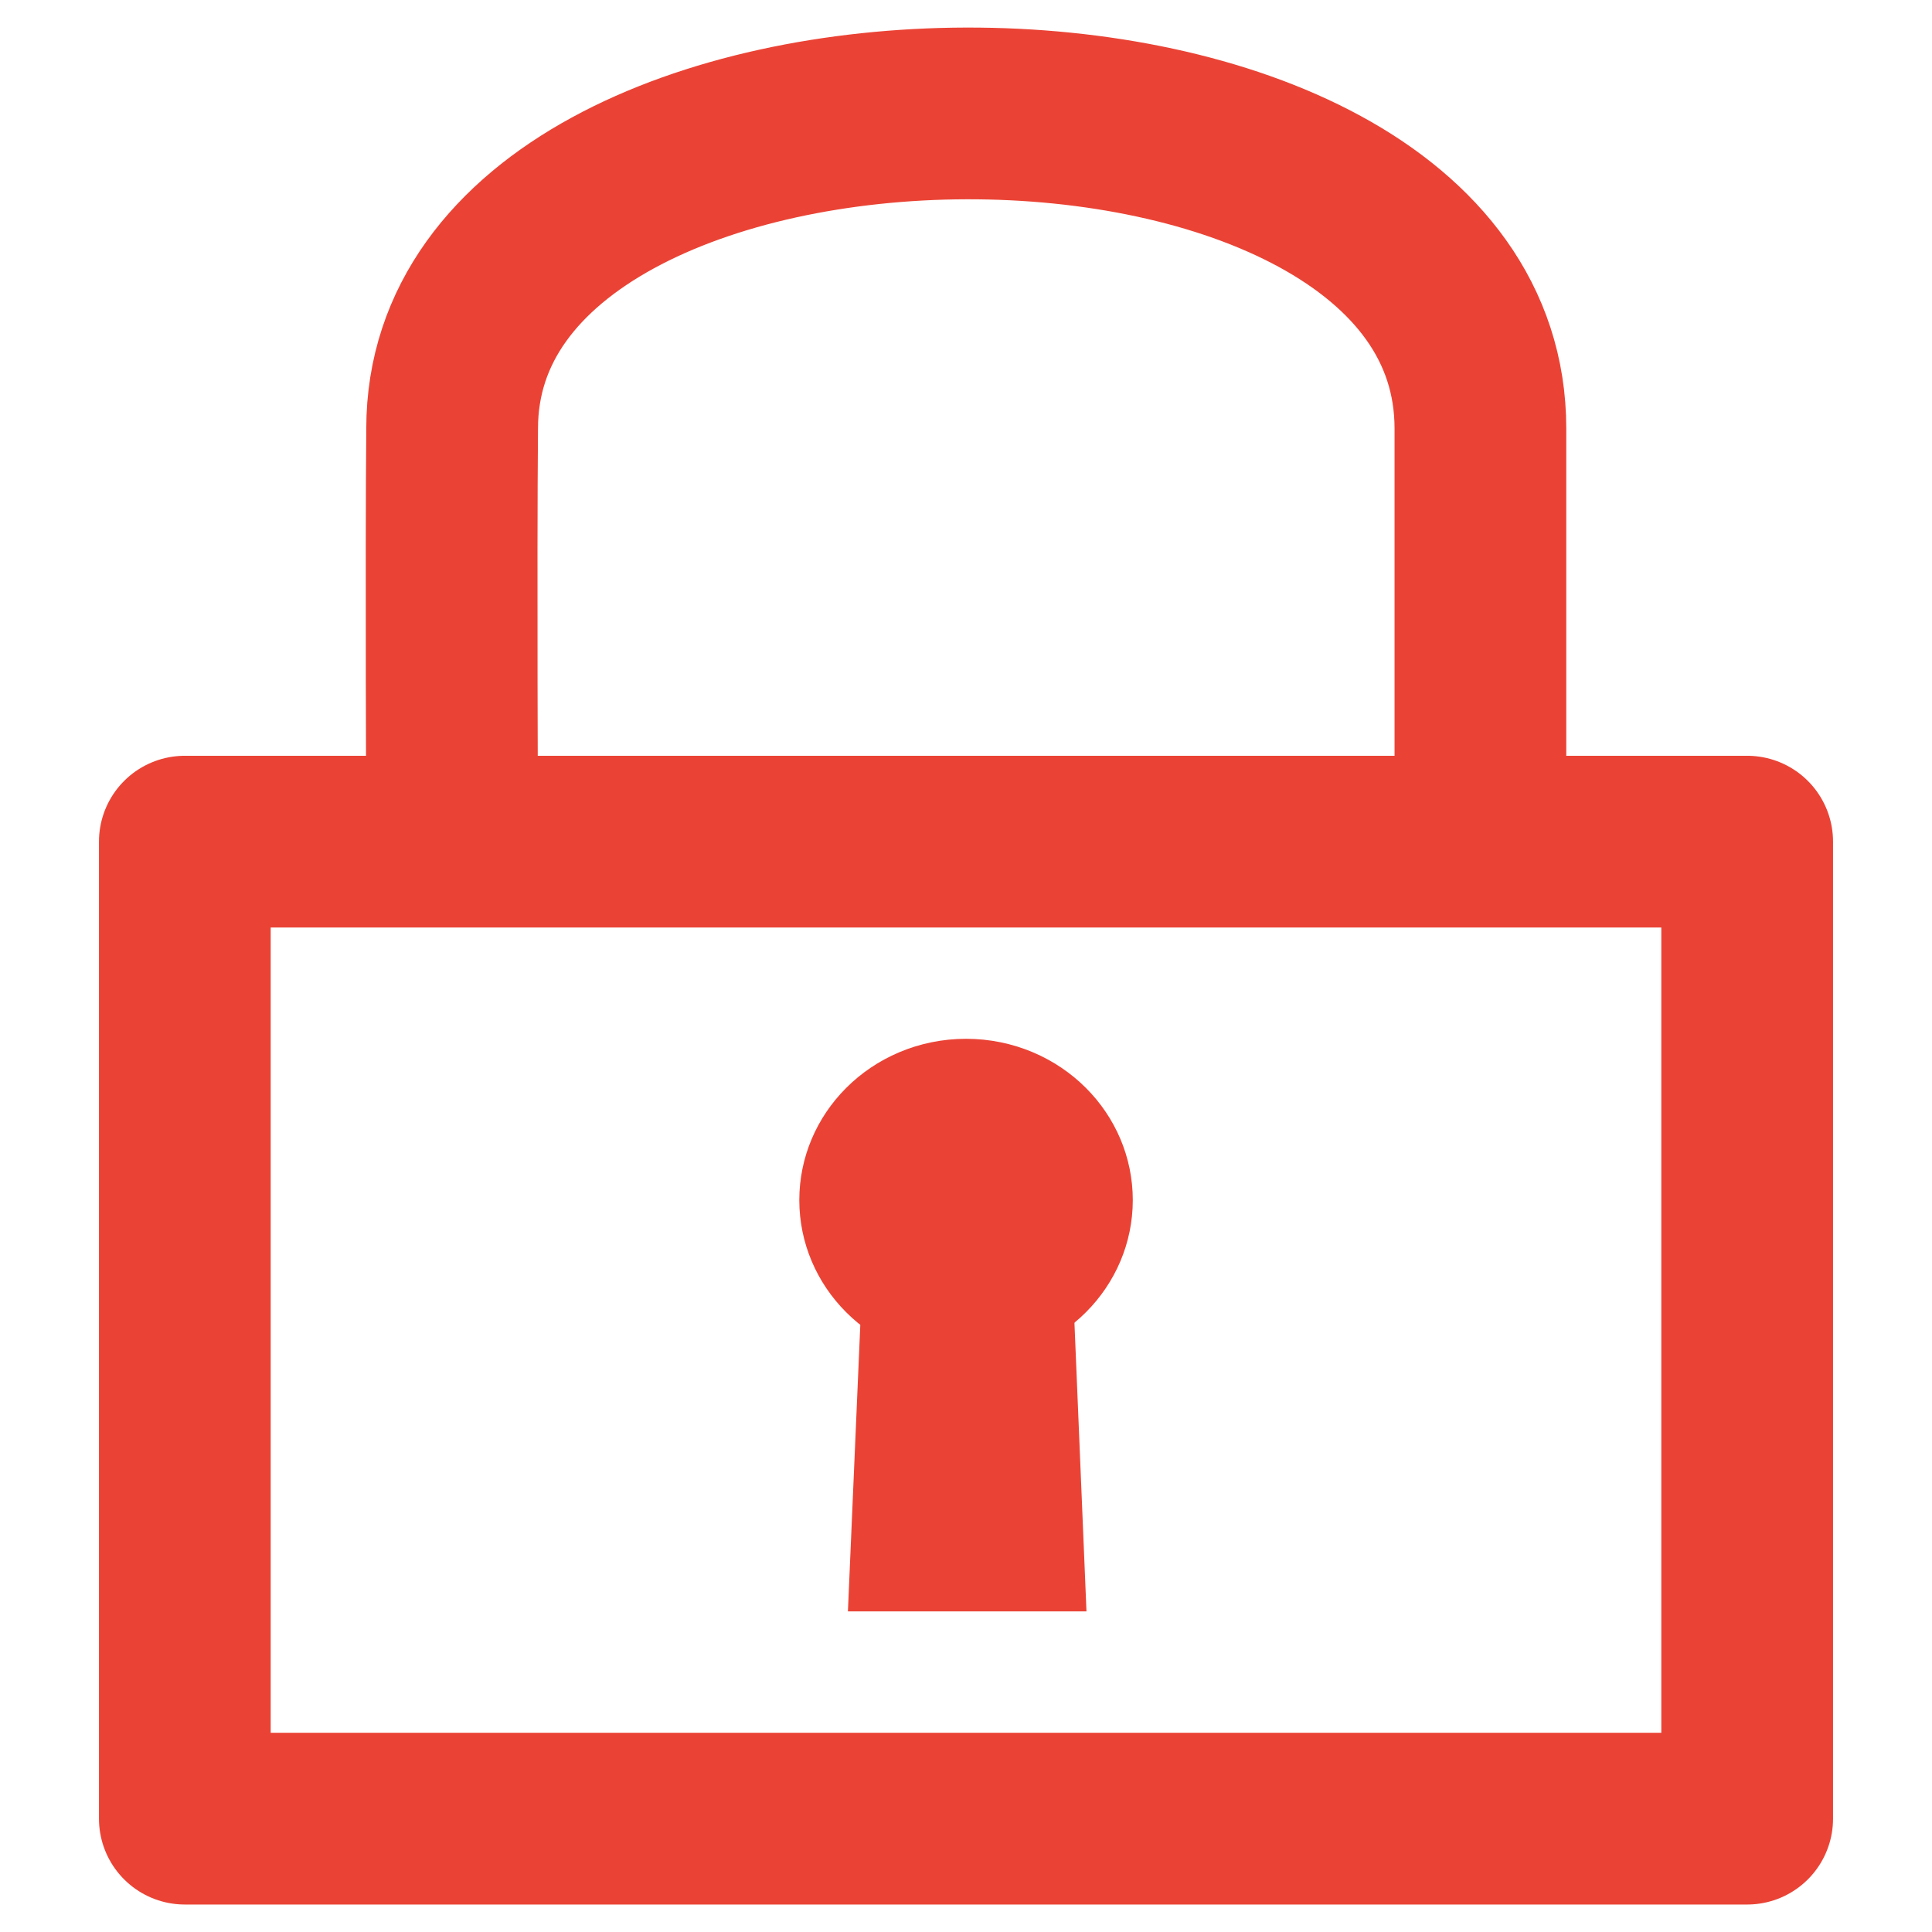
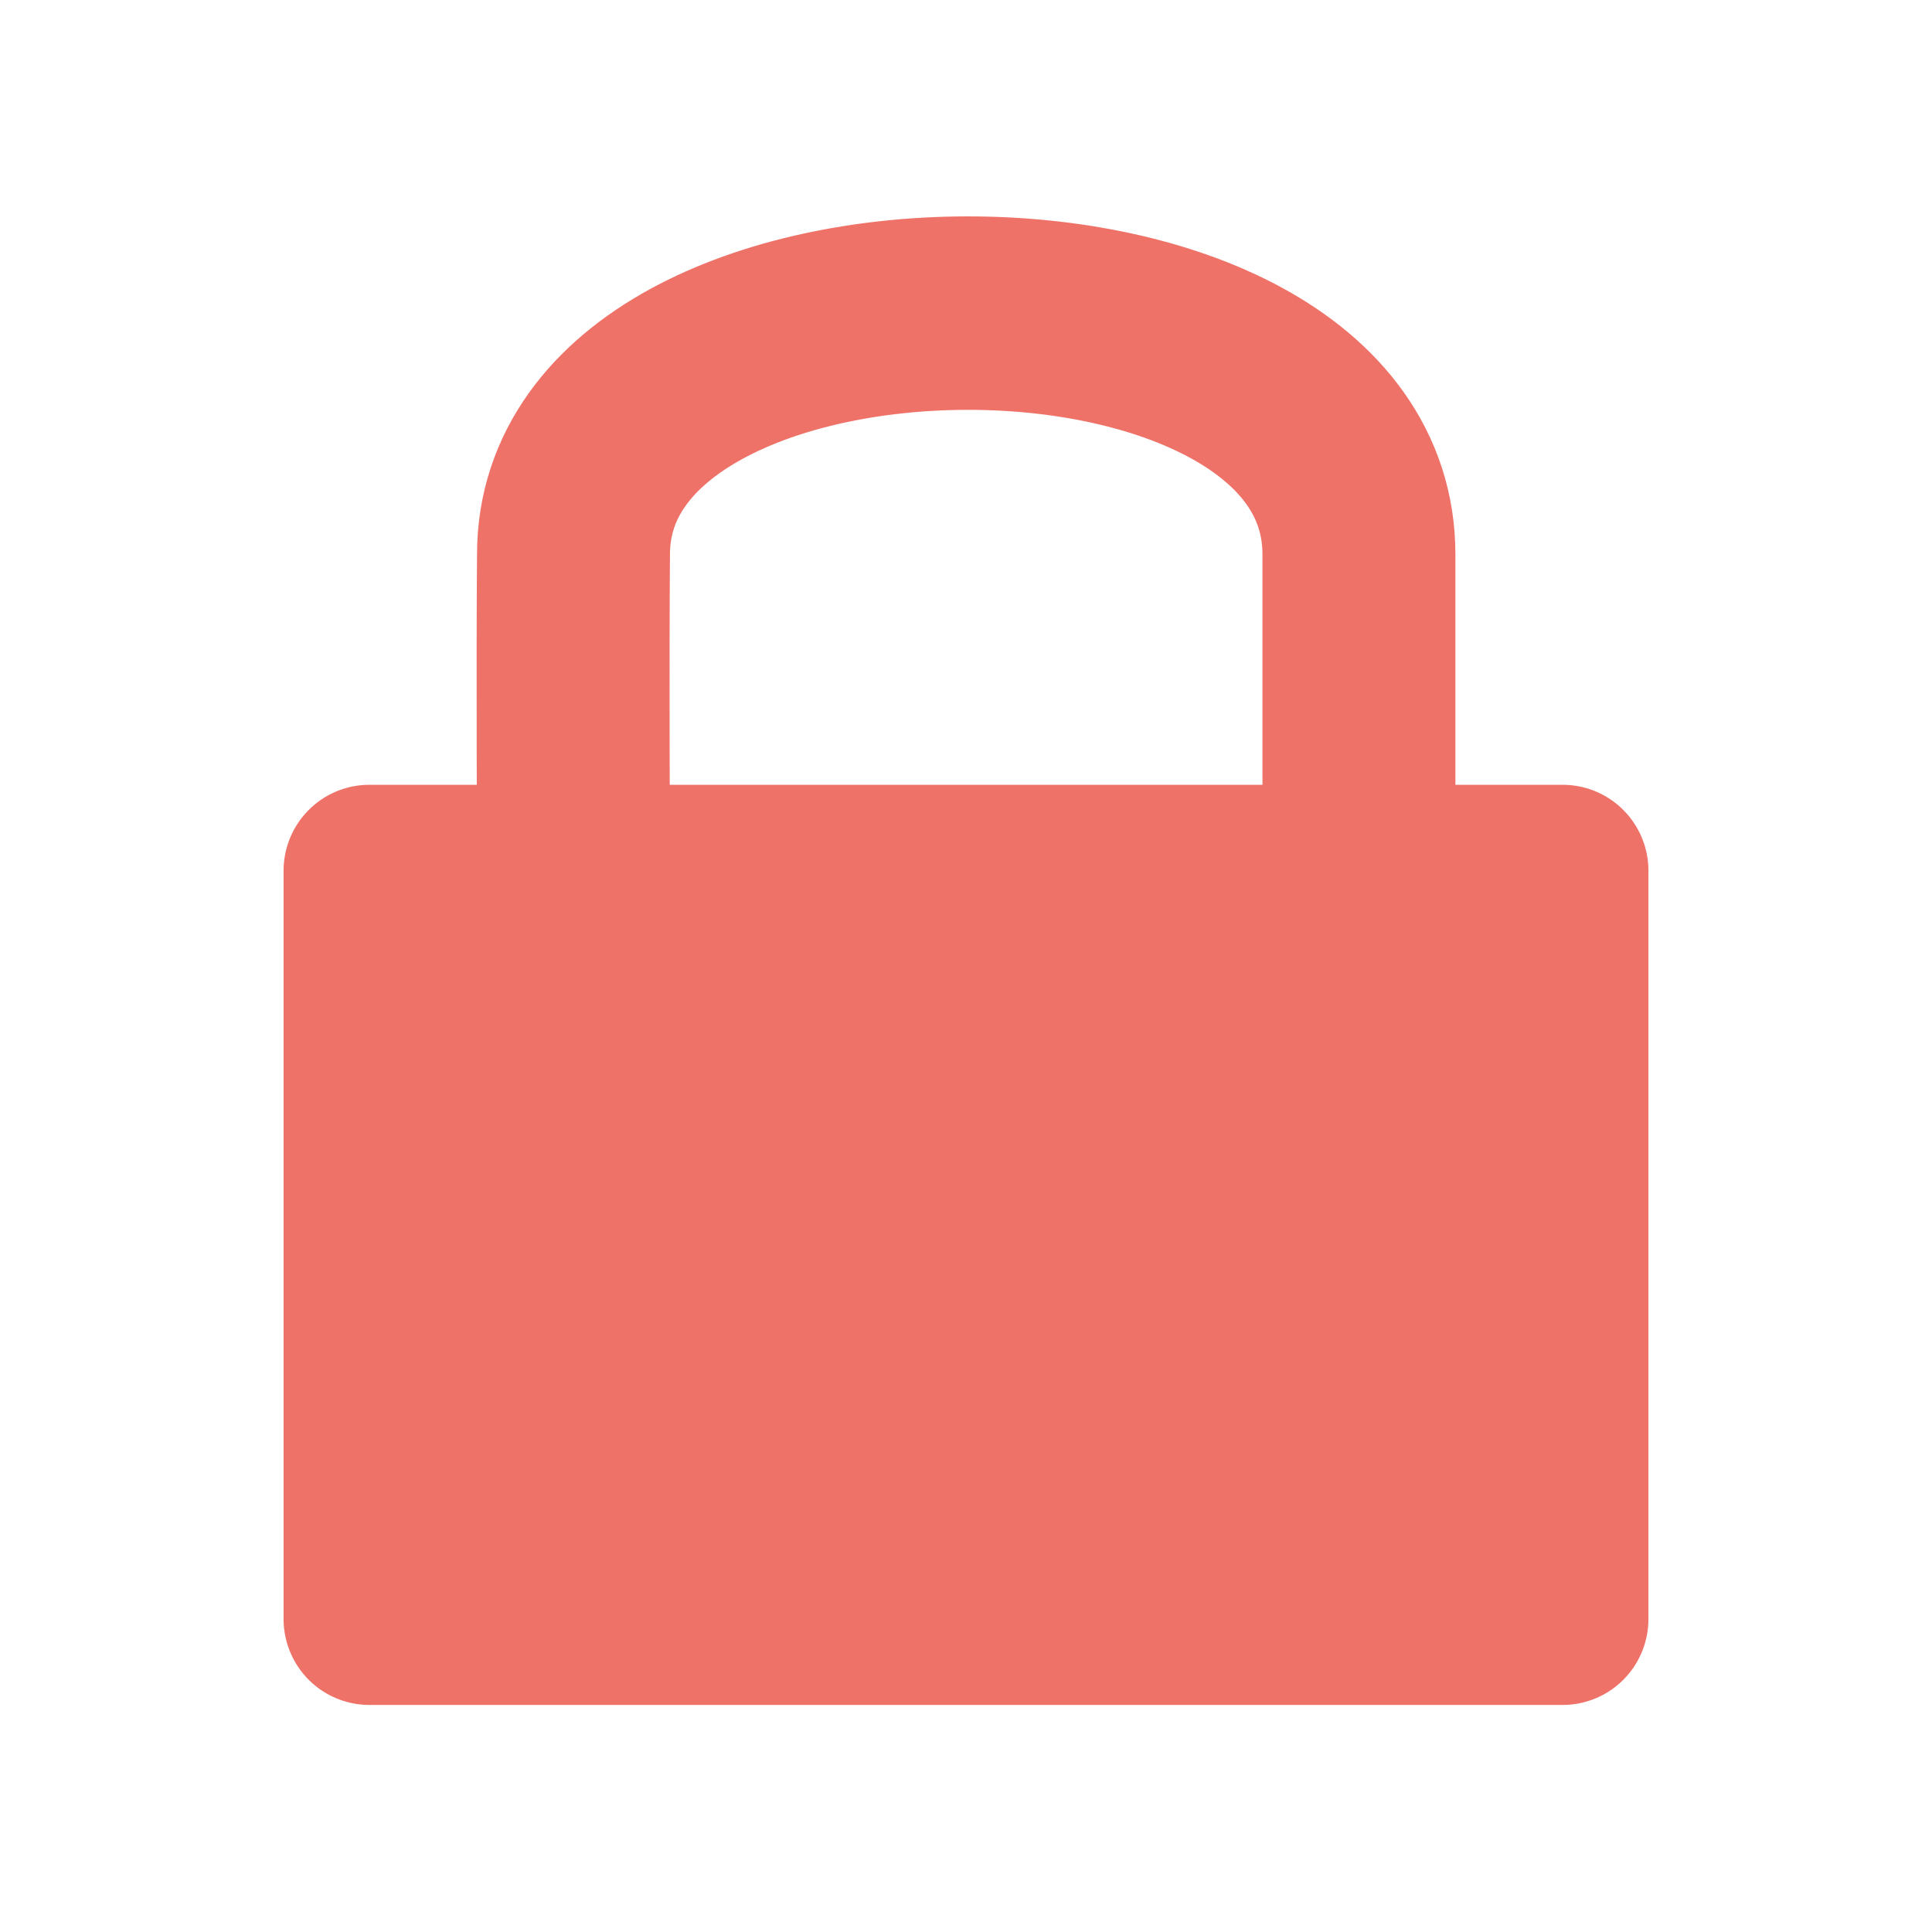
<svg xmlns="http://www.w3.org/2000/svg" width="300" height="300" version="1.0">
-   <g stroke="#ea4335">
-     <path d="m28.7 130.69h242.6v151.71h-242.6z" fill="none" stroke-linejoin="round" stroke-width="26.666" />
-     <path d="m70.208 130.23s-0.185-43.411 0-63.689c0-64.821 159.67-65.653 159.67 0v63.667" fill="none" stroke-width="26.666" />
-     <g transform="matrix(2.0963 0 0 1.9396 -100.27 -155.27)" fill="#ea4335">
-       <ellipse cx="119.39" cy="176.13" rx="6.978" ry="7.541" stroke-linejoin="round" stroke-width="10.746" />
-       <path d="m112.19 180.38-1.131 28.275h16.833l-1.09-28.254" stroke-width=".806" />
-     </g>
+   <g transform="matrix(.76383 0 0 .76579 35.426 35.133)" opacity=".75" stroke="#ea4335" stroke-width="34.866">
+     <path d="m28.7 130.69h242.6v151.71h-242.6z" fill="#ea4335" stroke-linejoin="round" />
+     <path d="m70.208 130.23s-0.185-43.411 0-63.689c0-64.821 159.67-65.653 159.67 0v63.667" fill="none" stroke-width="39.225" />
  </g>
</svg>
